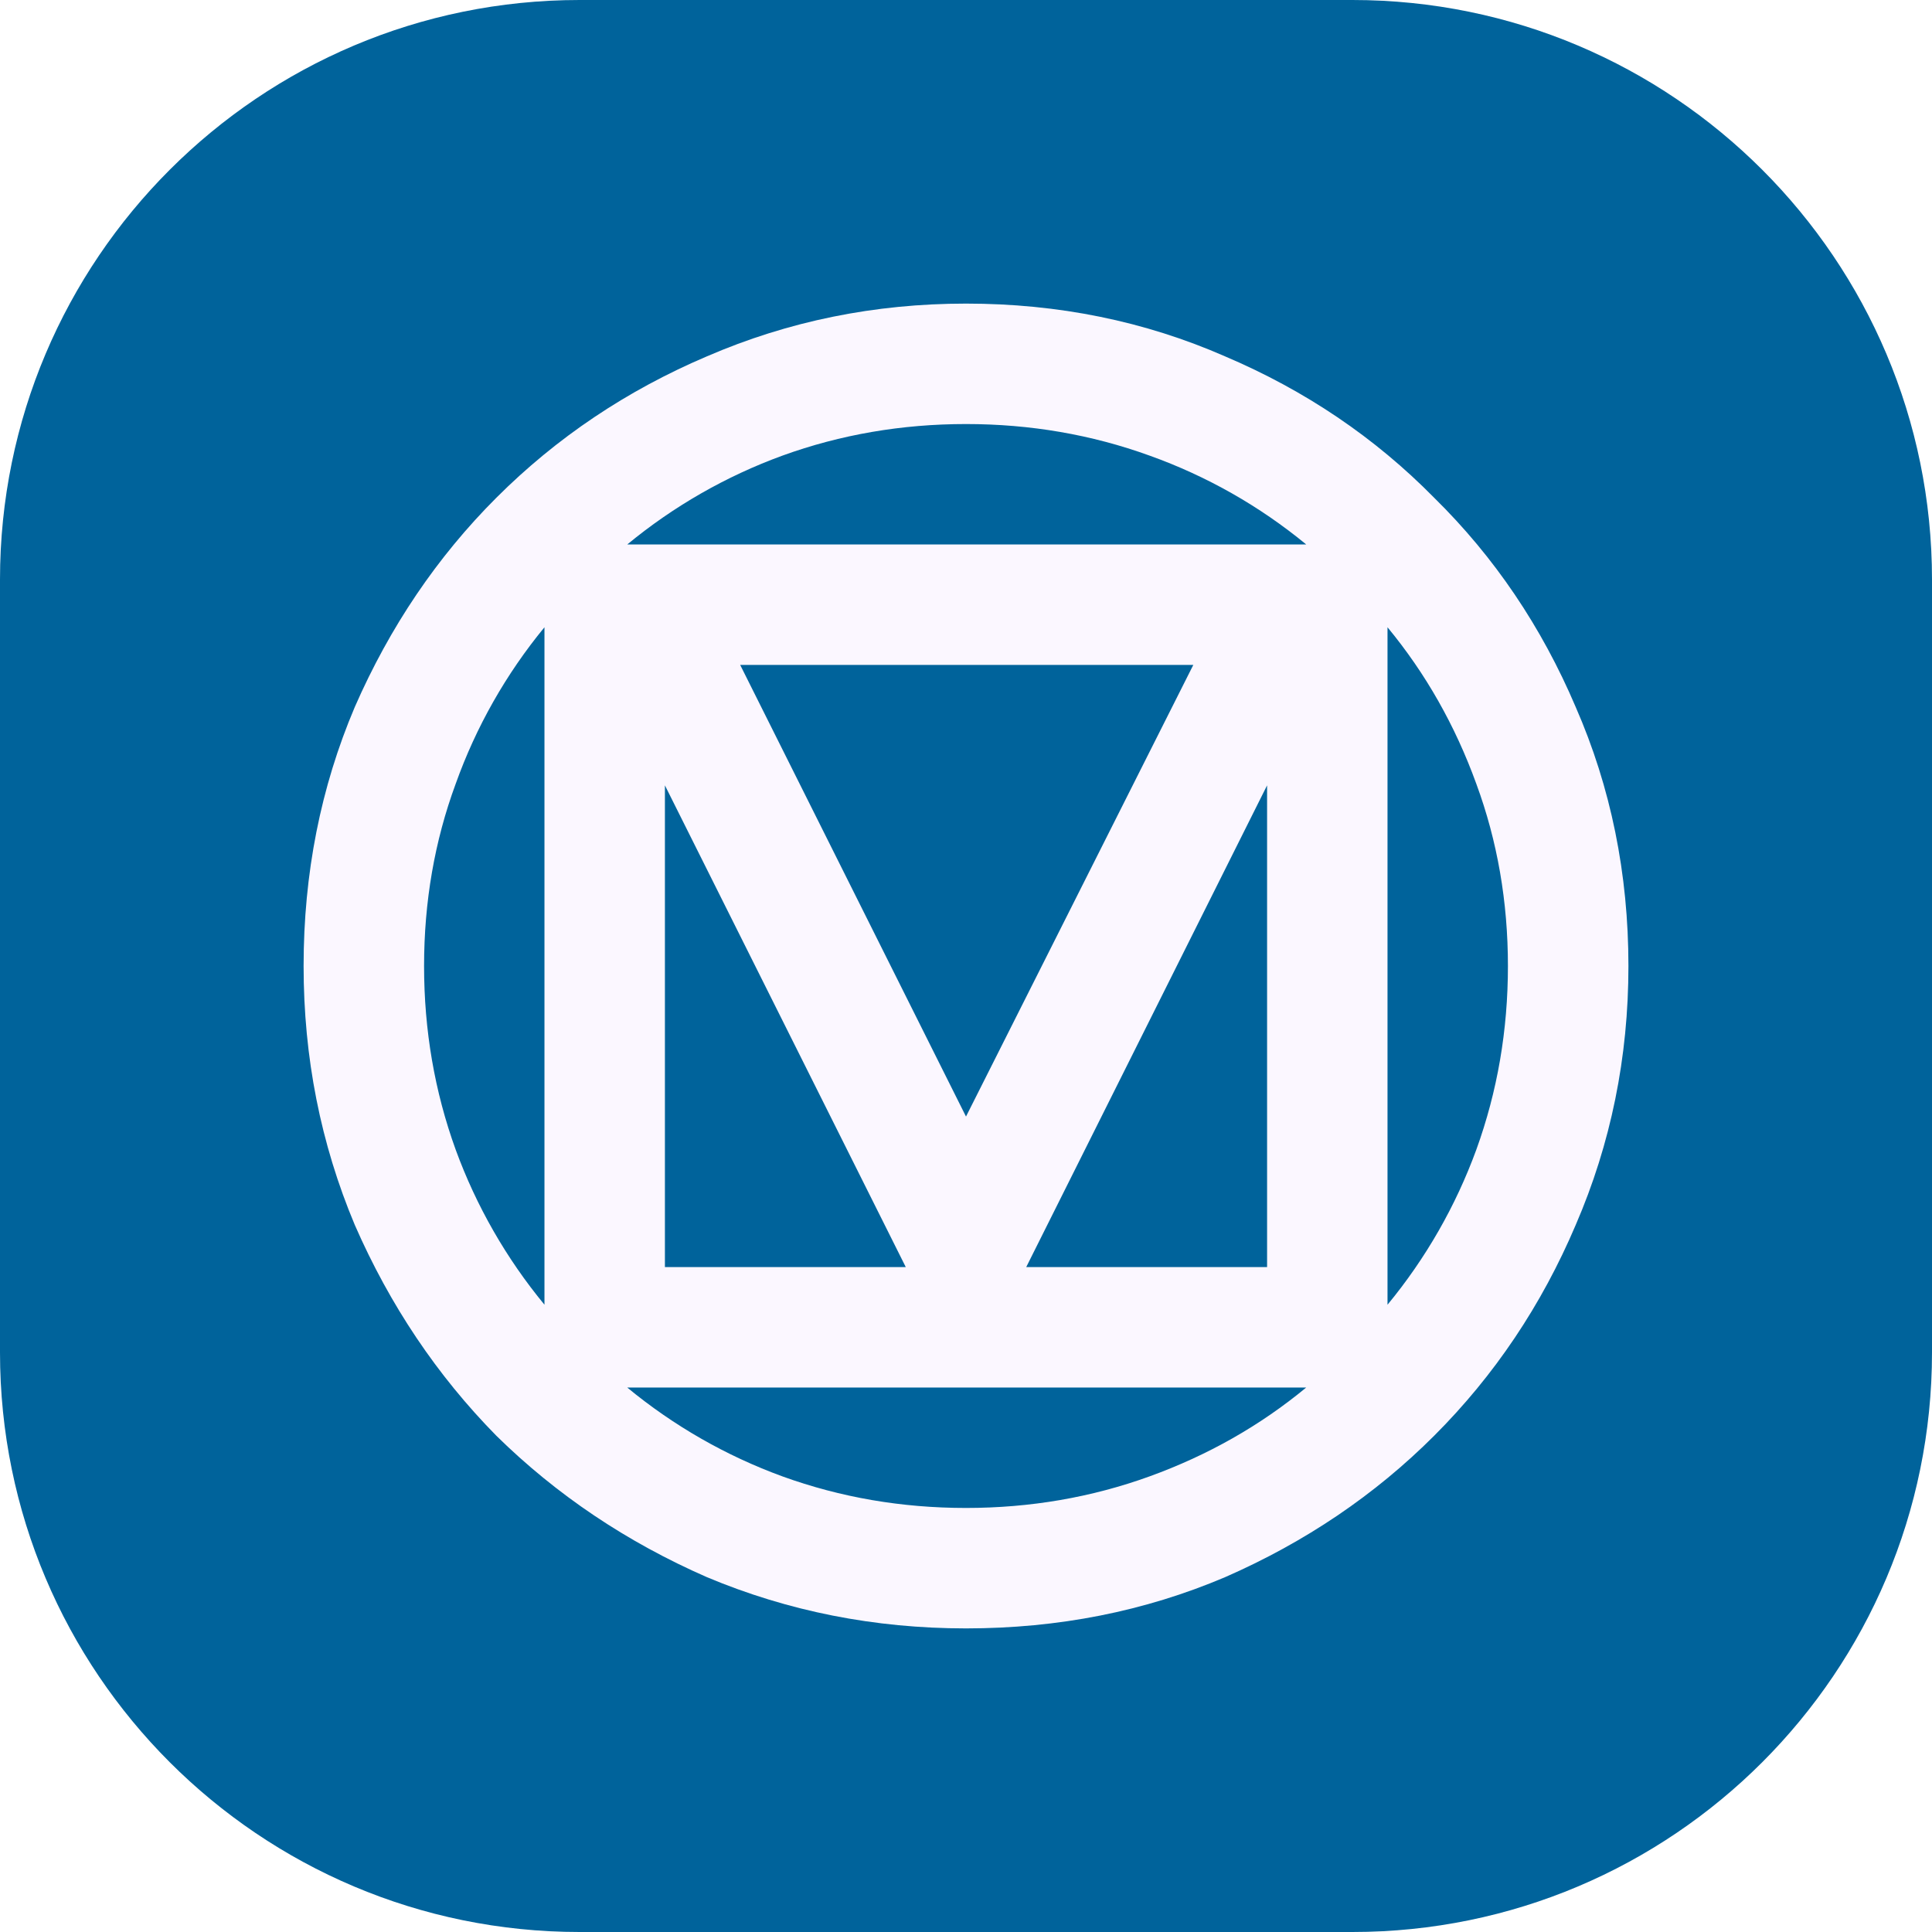
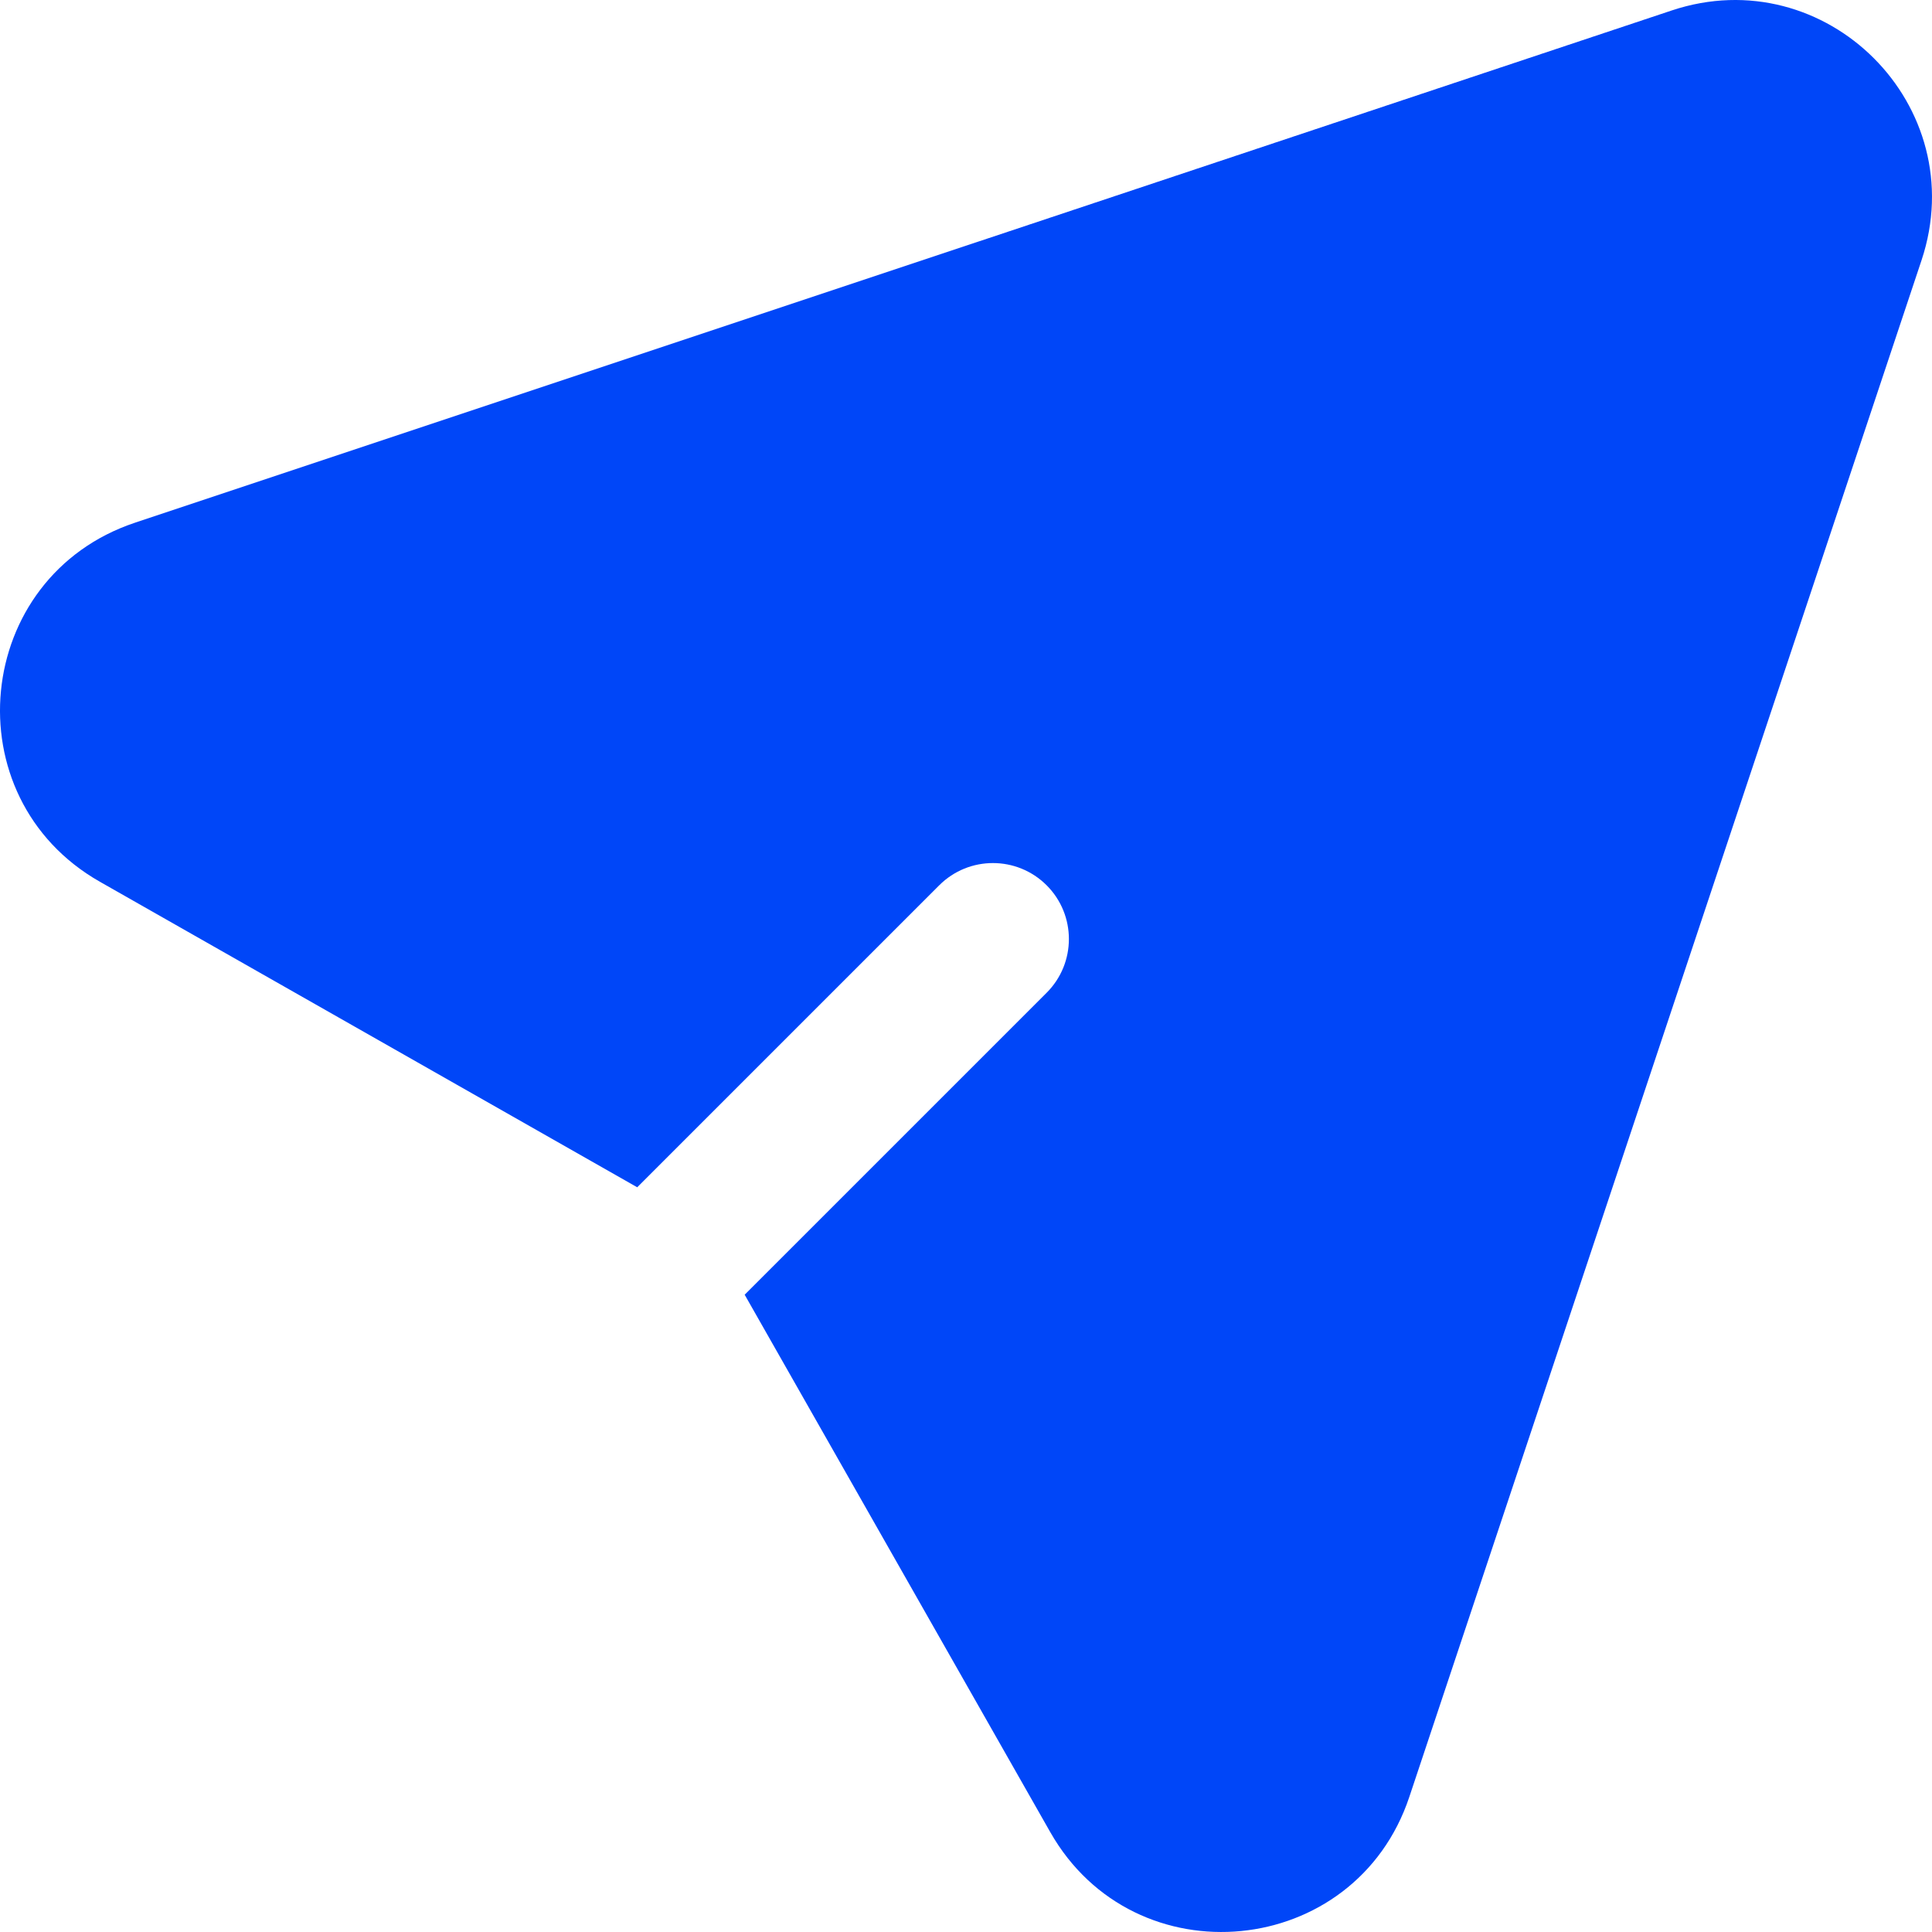
- <svg xmlns="http://www.w3.org/2000/svg" width="70" height="70" fill="none">
-   <rect width="70" height="70" rx="21" fill="#00639B" />
-   <path d="M35 59c-3.309 0-6.436-.618-9.382-1.854-2.909-1.273-5.454-2.982-7.636-5.128-2.146-2.181-3.855-4.727-5.127-7.636C11.617 41.436 11 38.309 11 35c0-3.345.618-6.473 1.854-9.382 1.273-2.909 2.982-5.436 5.128-7.582 2.182-2.181 4.727-3.89 7.636-5.127C28.564 11.636 31.691 11 35 11c3.346 0 6.473.636 9.382 1.91 2.909 1.236 5.436 2.945 7.582 5.126 2.182 2.146 3.89 4.673 5.127 7.582 1.273 2.91 1.91 6.037 1.91 9.382 0 3.31-.637 6.436-1.91 9.382-1.236 2.909-2.945 5.455-5.127 7.636-2.146 2.146-4.673 3.855-7.582 5.128C41.472 58.382 38.346 59 35 59ZM19.727 47.273V22.727A18.969 18.969 0 0 0 16.51 28.4c-.764 2.073-1.145 4.273-1.145 6.6s.381 4.545 1.145 6.655a19.143 19.143 0 0 0 3.218 5.618Zm3-27.546h24.6a18.97 18.97 0 0 0-5.672-3.218c-2.11-.764-4.328-1.145-6.655-1.145s-4.545.381-6.654 1.145a19.143 19.143 0 0 0-5.619 3.218ZM35 40.455l8.236-16.364H26.818L35 40.455Zm2.182 5.454h8.727V28.455l-8.727 17.454Zm-13.091 0h8.727l-8.727-17.454v17.454ZM35 54.636c2.326 0 4.544-.381 6.654-1.145 2.109-.764 4-1.836 5.672-3.218h-24.6a19.143 19.143 0 0 0 5.619 3.218c2.109.764 4.327 1.145 6.654 1.145Zm15.272-7.363a19.143 19.143 0 0 0 3.218-5.618c.764-2.11 1.145-4.328 1.145-6.655s-.381-4.527-1.145-6.6c-.764-2.11-1.836-4-3.218-5.673v24.546Z" fill="#FBF7FF" />
+ <svg xmlns="http://www.w3.org/2000/svg" width="216" height="216" viewBox="0 0 216 216" fill="none">
+   <path d="M186.896 1.171C204.159 -4.583 220.583 11.841 214.828 29.104L157.564 200.897C151.521 219.026 126.864 221.442 117.418 204.83L83.255 144.75L117.017 110.99C120.333 107.673 120.333 102.296 117.017 98.979C113.7 95.662 108.322 95.662 105.005 98.979L71.243 132.74L11.17 98.582C-5.442 89.135 -3.027 64.478 15.102 58.435L186.896 1.171Z" fill="#0046F8" />
</svg>
